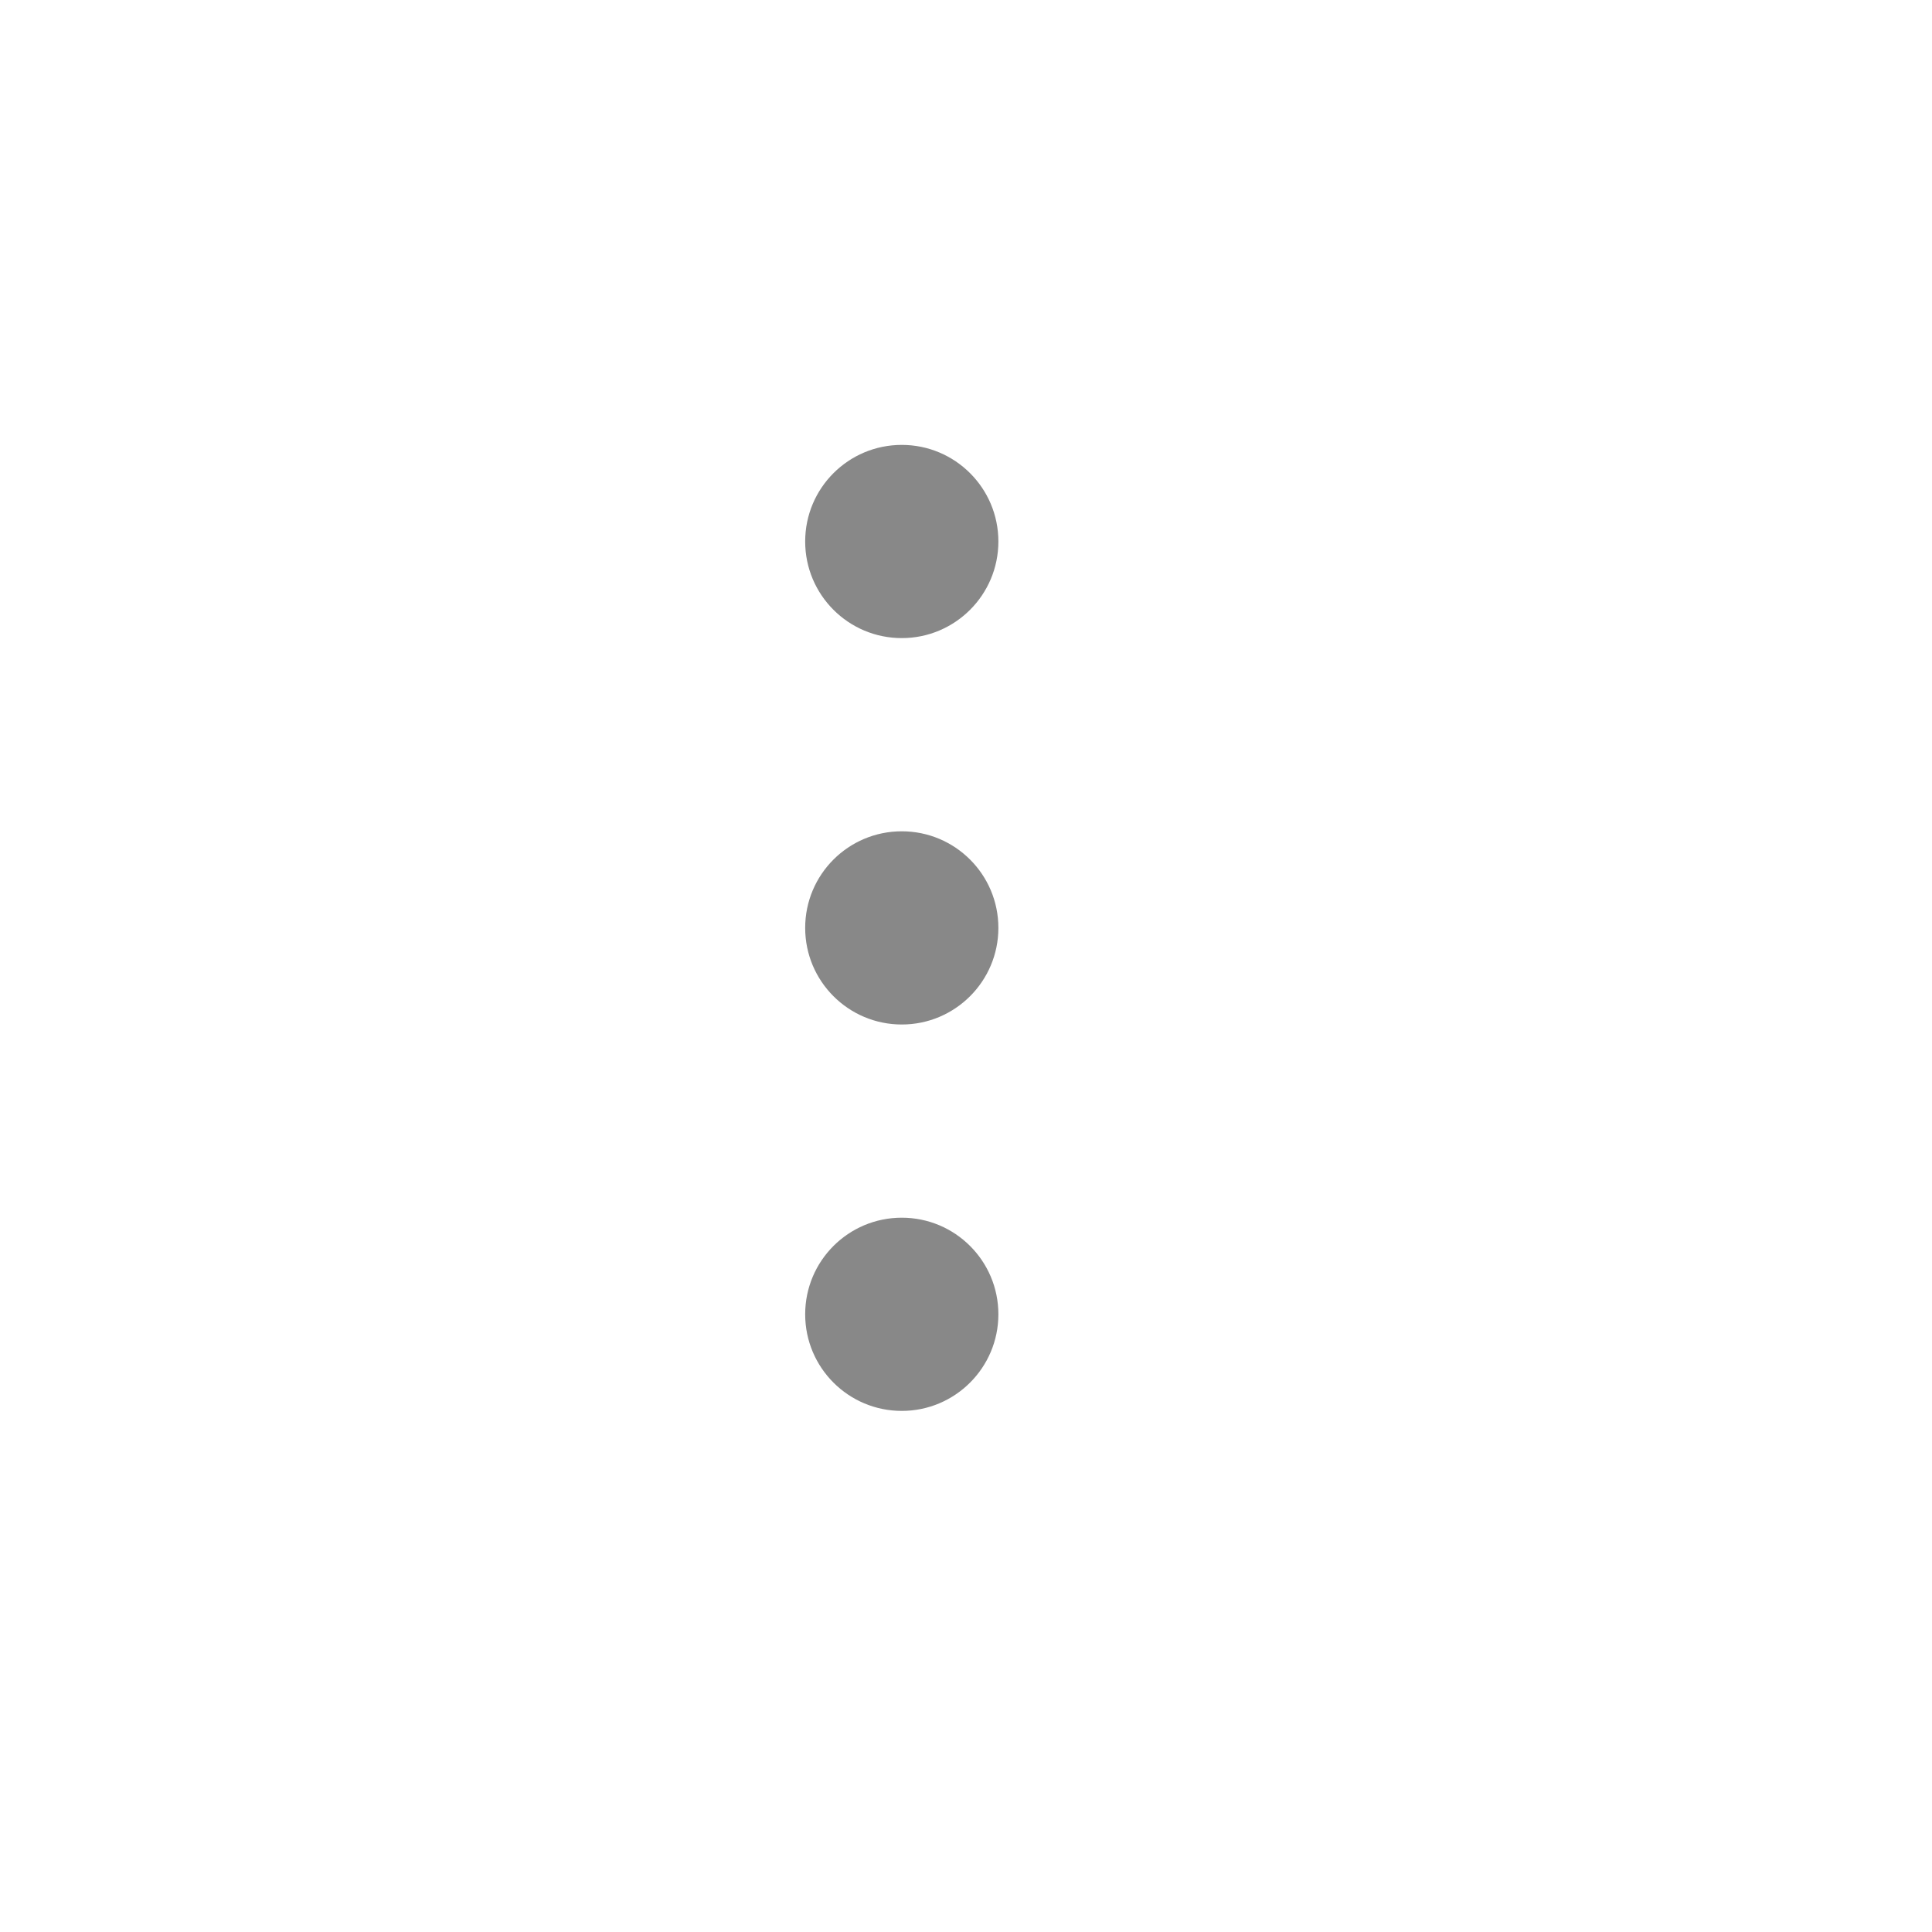
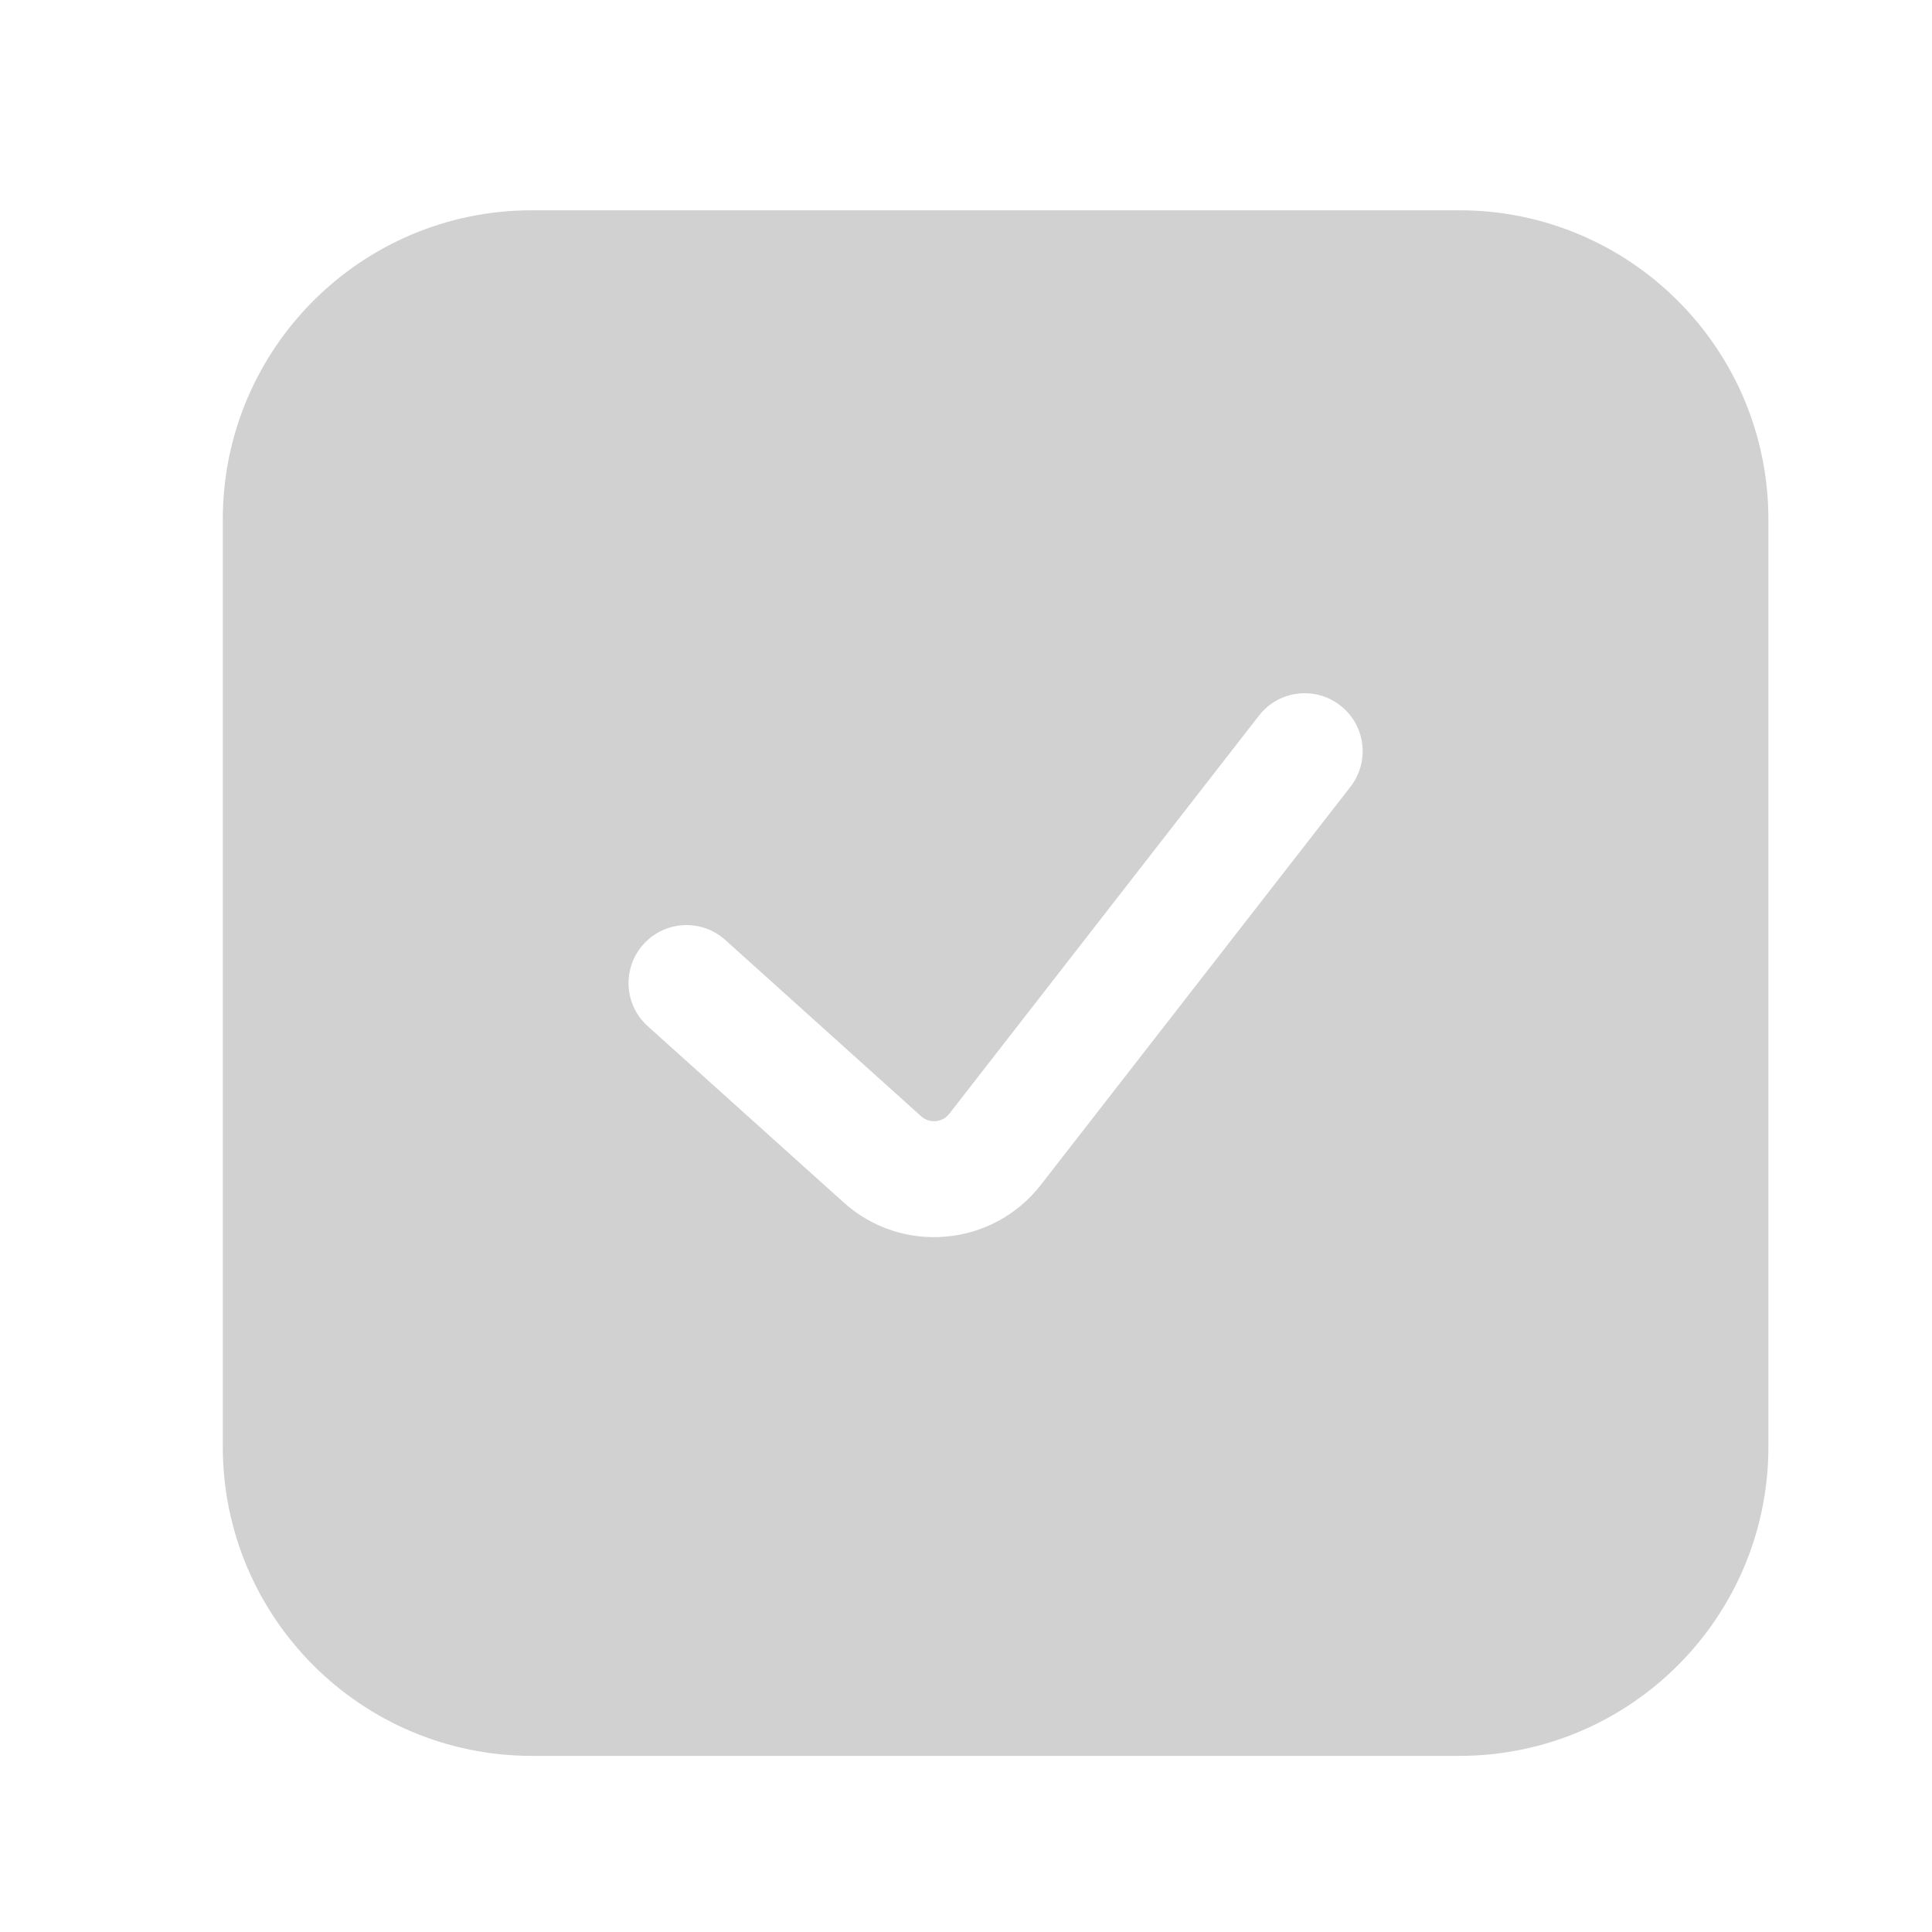
<svg xmlns="http://www.w3.org/2000/svg" width="25" height="25" viewBox="0 0 25 25" fill="none">
-   <path d="M11.669 15.757C12.359 15.757 12.919 16.316 12.919 17.007C12.919 17.697 12.359 18.257 11.669 18.257C10.978 18.257 10.419 17.697 10.419 17.007C10.419 16.316 10.978 15.757 11.669 15.757ZM11.669 10.757C12.359 10.757 12.919 11.316 12.919 12.007C12.919 12.697 12.359 13.257 11.669 13.257C10.978 13.257 10.419 12.697 10.419 12.007C10.419 11.316 10.978 10.757 11.669 10.757ZM11.669 5.757C12.359 5.757 12.919 6.316 12.919 7.007C12.919 7.697 12.359 8.257 11.669 8.257C10.978 8.257 10.419 7.697 10.419 7.007C10.419 6.316 10.978 5.757 11.669 5.757Z" fill="#888888" />
+   <path fill-rule="evenodd" clip-rule="evenodd" d="M18.883 2.721H6.883C4.674 2.721 2.883 4.512 2.883 6.721V18.721C2.883 20.93 4.674 22.721 6.883 22.721H18.883C21.092 22.721 22.883 20.93 22.883 18.721V6.721C22.883 4.512 21.092 2.721 18.883 2.721ZM17.475 10.181C17.729 9.854 17.671 9.383 17.343 9.129C17.017 8.874 16.545 8.933 16.291 9.26L12.284 14.412C12.195 14.527 12.027 14.542 11.919 14.444L9.385 12.163C9.077 11.886 8.603 11.911 8.326 12.219C8.049 12.527 8.073 13.001 8.381 13.278L10.916 15.559C11.671 16.239 12.844 16.135 13.468 15.333L17.475 10.181Z" fill="#D1D1D1" />
</svg>
